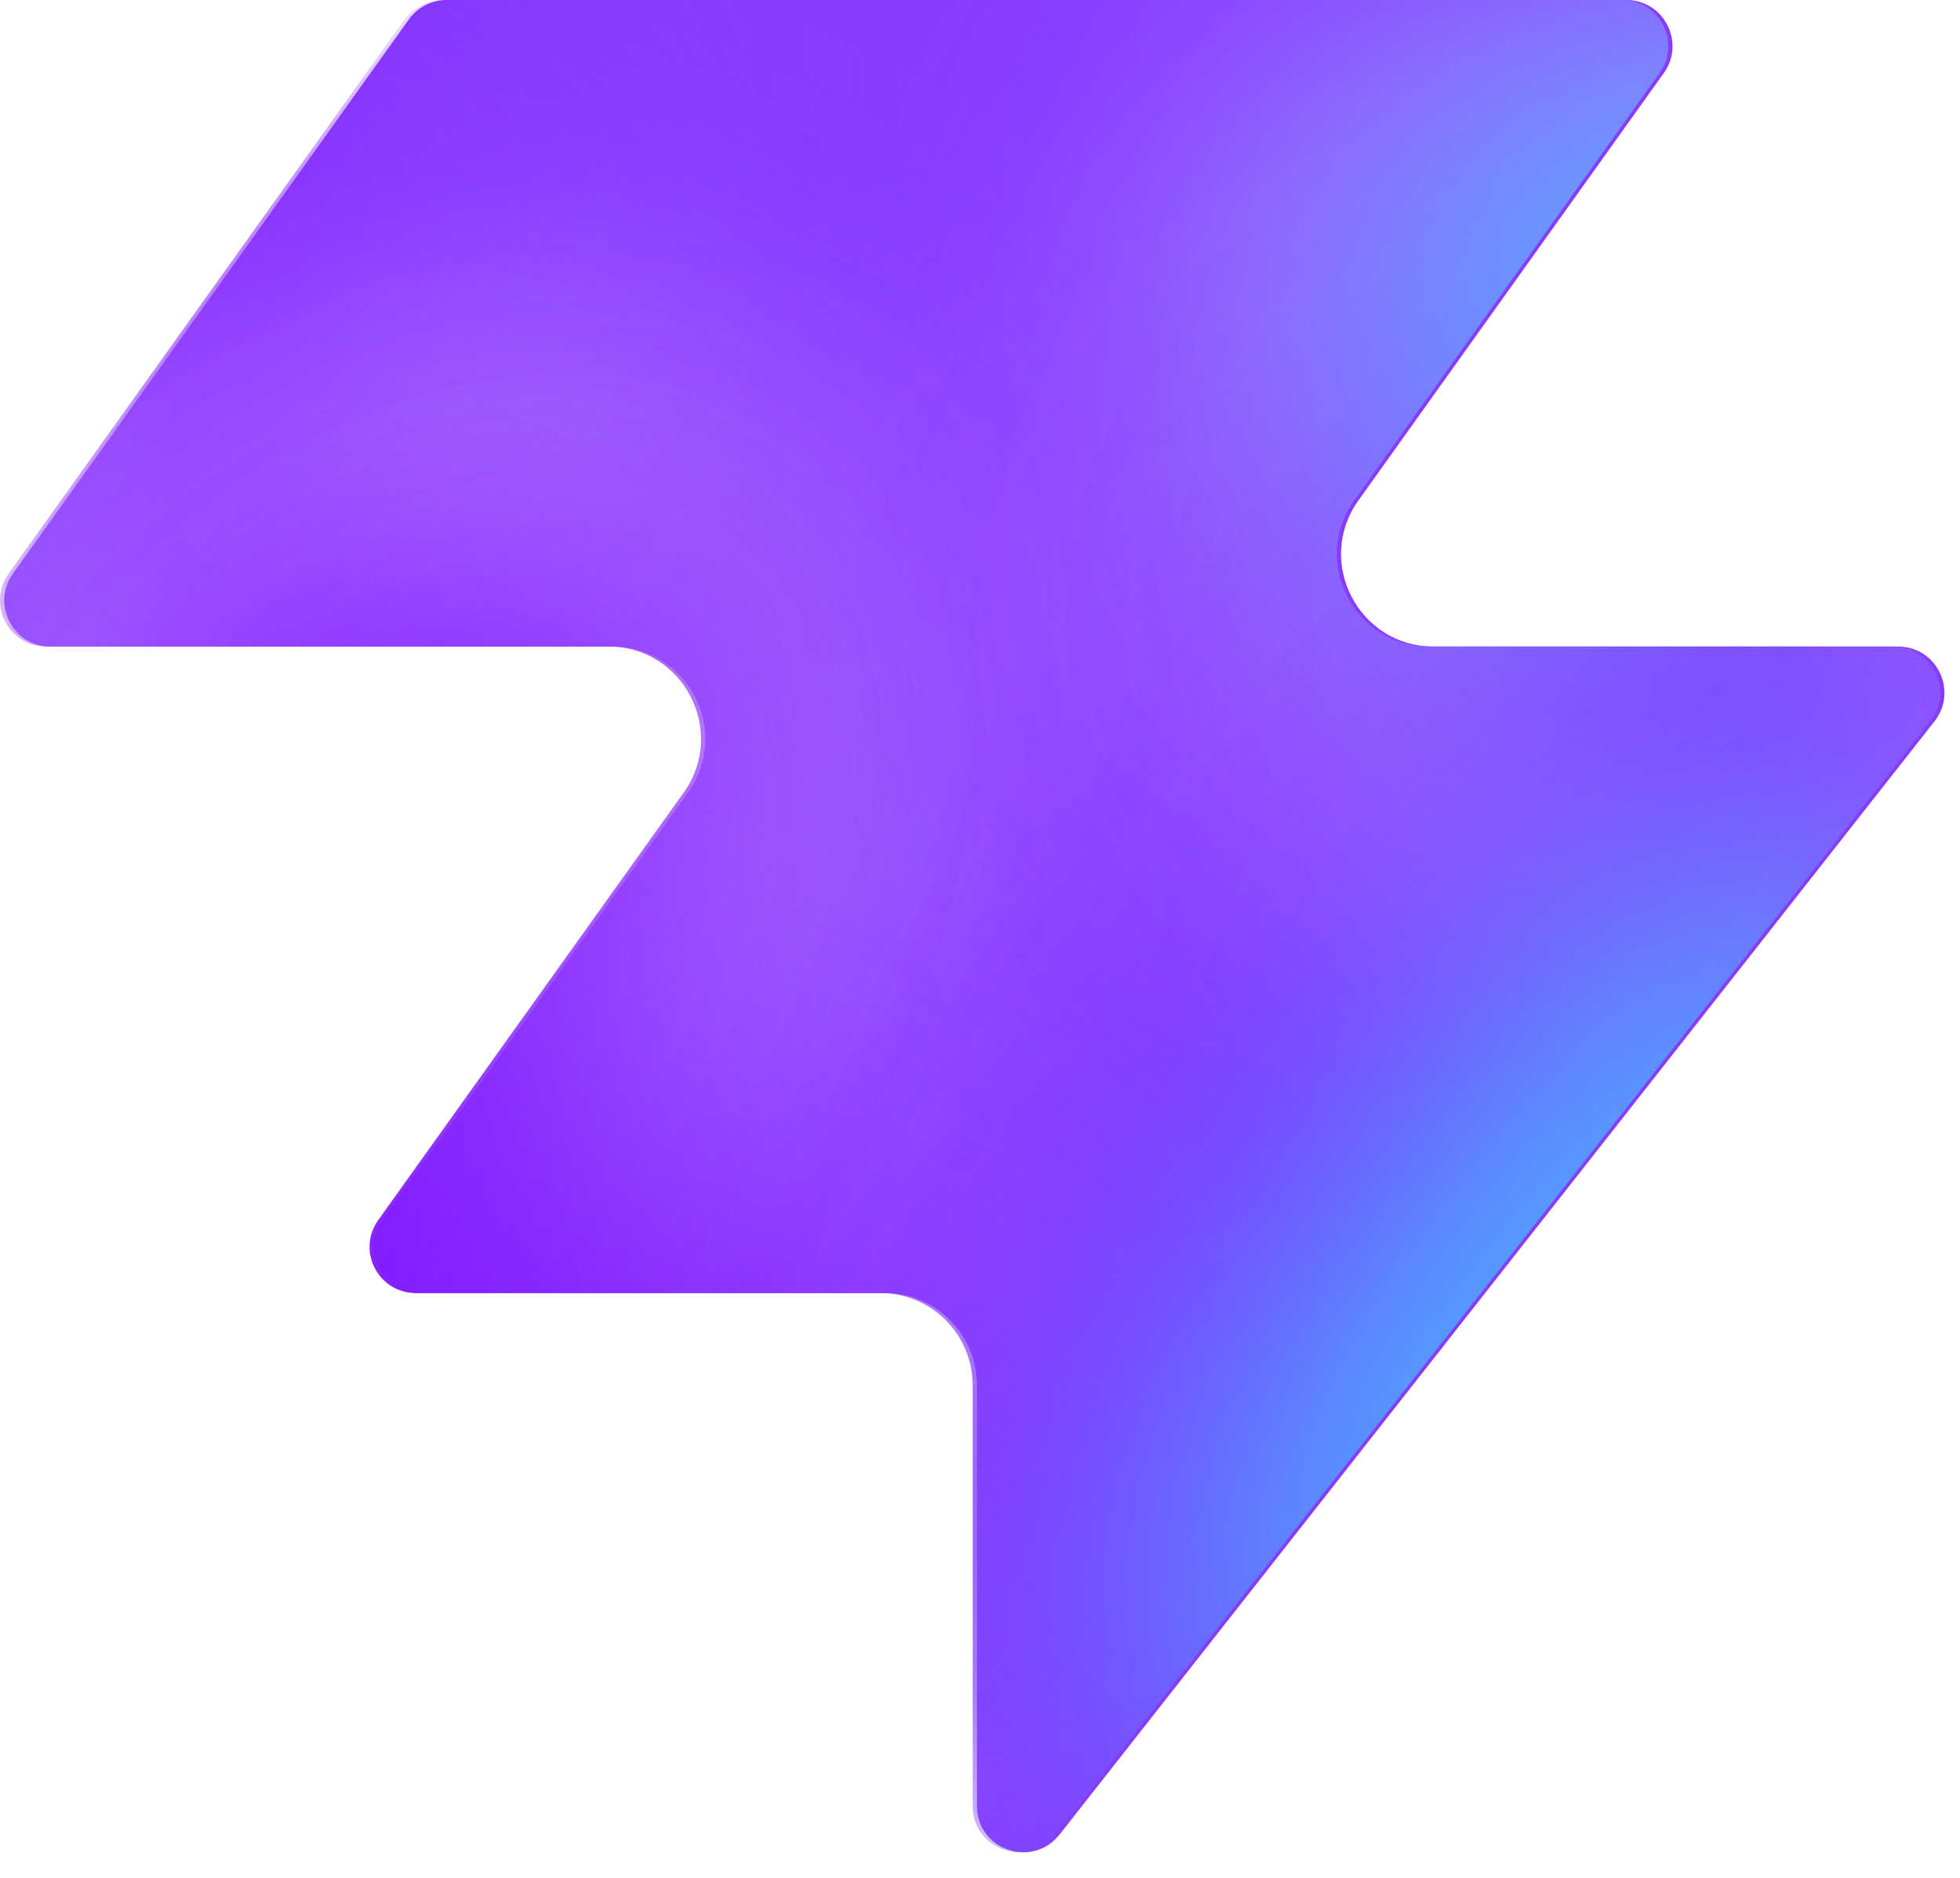
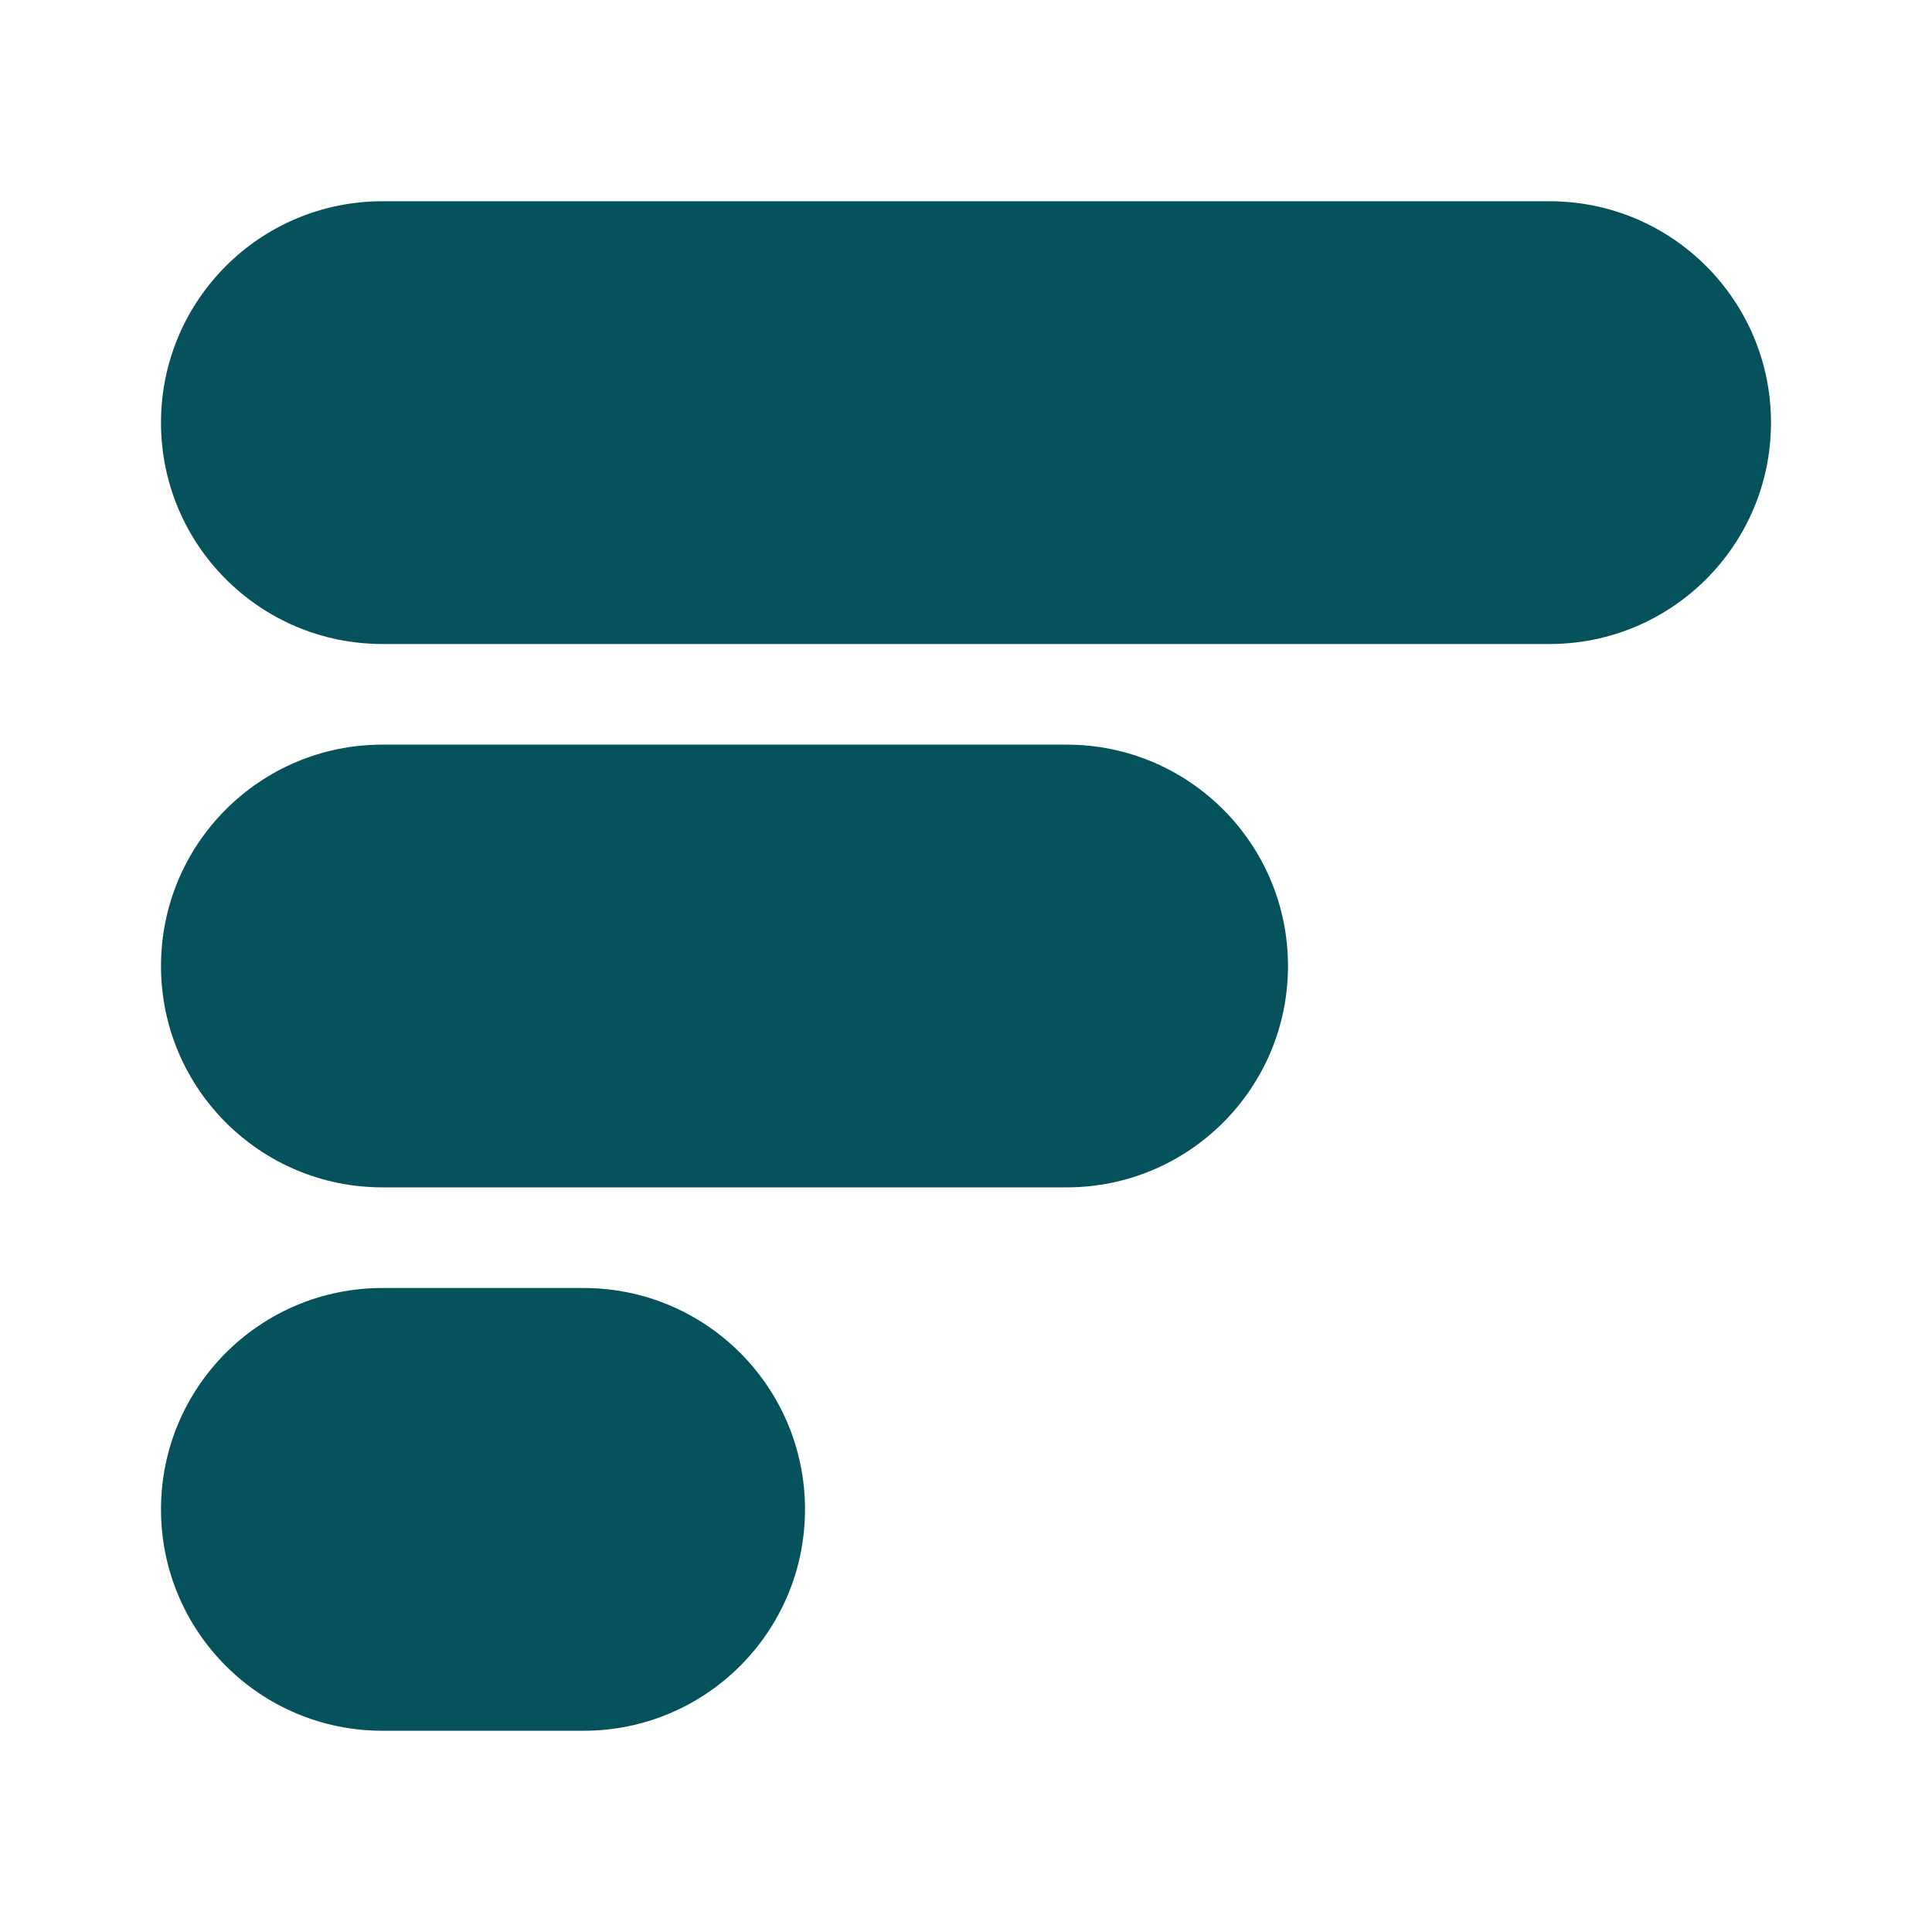
- <svg xmlns="http://www.w3.org/2000/svg" width="48" height="46" fill="none" viewBox="0 0 48 46">
-   <path fill="#863bff" d="M25.946 44.938c-.664.845-2.021.375-2.021-.698V33.937a2.26 2.26 0 0 0-2.262-2.262H10.287c-.92 0-1.456-1.04-.92-1.788l7.48-10.471c1.07-1.497 0-3.578-1.842-3.578H1.237c-.92 0-1.456-1.04-.92-1.788L10.013.474c.214-.297.556-.474.92-.474h28.894c.92 0 1.456 1.04.92 1.788l-7.48 10.471c-1.07 1.498 0 3.579 1.842 3.579h11.377c.943 0 1.473 1.088.89 1.83L25.947 44.94z" style="fill:#863bff;fill:color(display-p3 .525 .23 1);fill-opacity:1" />
-   <mask id="a" width="48" height="46" x="0" y="0" maskUnits="userSpaceOnUse" style="mask-type:alpha">
-     <path fill="#000" d="M25.842 44.938c-.664.844-2.021.375-2.021-.698V33.937a2.26 2.26 0 0 0-2.262-2.262H10.183c-.92 0-1.456-1.04-.92-1.788l7.48-10.471c1.07-1.498 0-3.579-1.842-3.579H1.133c-.92 0-1.456-1.04-.92-1.787L9.91.473c.214-.297.556-.474.92-.474h28.894c.92 0 1.456 1.04.92 1.788l-7.48 10.471c-1.07 1.498 0 3.578 1.842 3.578h11.377c.943 0 1.473 1.088.89 1.832L25.843 44.94z" style="fill:#000;fill-opacity:1" />
-   </mask>
-   <g mask="url(#a)">
-     <g filter="url(#b)">
-       <ellipse cx="5.508" cy="14.704" fill="#ede6ff" rx="5.508" ry="14.704" style="fill:#ede6ff;fill:color(display-p3 .927 .903 1);fill-opacity:1" transform="matrix(.00324 1 1 -.00324 -4.47 31.516)" />
-     </g>
-     <g filter="url(#c)">
-       <ellipse cx="10.399" cy="29.851" fill="#ede6ff" rx="10.399" ry="29.851" style="fill:#ede6ff;fill:color(display-p3 .927 .903 1);fill-opacity:1" transform="matrix(.00324 1 1 -.00324 -39.328 7.883)" />
-     </g>
-     <g filter="url(#d)">
-       <ellipse cx="5.508" cy="30.487" fill="#7e14ff" rx="5.508" ry="30.487" style="fill:#7e14ff;fill:color(display-p3 .492 .077 1);fill-opacity:1" transform="rotate(89.814 -25.913 -14.639)scale(1 -1)" />
-     </g>
-     <g filter="url(#e)">
-       <ellipse cx="5.508" cy="30.599" fill="#7e14ff" rx="5.508" ry="30.599" style="fill:#7e14ff;fill:color(display-p3 .492 .077 1);fill-opacity:1" transform="rotate(89.814 -32.644 -3.334)scale(1 -1)" />
-     </g>
-     <g filter="url(#f)">
-       <ellipse cx="5.508" cy="30.599" fill="#7e14ff" rx="5.508" ry="30.599" style="fill:#7e14ff;fill:color(display-p3 .492 .077 1);fill-opacity:1" transform="matrix(.00324 1 1 -.00324 -34.34 30.47)" />
-     </g>
-     <g filter="url(#g)">
-       <ellipse cx="14.072" cy="22.078" fill="#ede6ff" rx="14.072" ry="22.078" style="fill:#ede6ff;fill:color(display-p3 .927 .903 1);fill-opacity:1" transform="rotate(93.35 24.506 48.493)scale(-1 1)" />
-     </g>
-     <g filter="url(#h)">
-       <ellipse cx="3.47" cy="21.501" fill="#7e14ff" rx="3.47" ry="21.501" style="fill:#7e14ff;fill:color(display-p3 .492 .077 1);fill-opacity:1" transform="rotate(89.009 28.708 47.59)scale(-1 1)" />
-     </g>
-     <g filter="url(#i)">
-       <ellipse cx="3.47" cy="21.501" fill="#7e14ff" rx="3.47" ry="21.501" style="fill:#7e14ff;fill:color(display-p3 .492 .077 1);fill-opacity:1" transform="rotate(89.009 28.708 47.59)scale(-1 1)" />
-     </g>
-     <g filter="url(#j)">
-       <ellipse cx=".387" cy="8.972" fill="#7e14ff" rx="4.407" ry="29.108" style="fill:#7e14ff;fill:color(display-p3 .492 .077 1);fill-opacity:1" transform="rotate(39.51 .387 8.972)" />
-     </g>
-     <g filter="url(#k)">
-       <ellipse cx="47.523" cy="-6.092" fill="#7e14ff" rx="4.407" ry="29.108" style="fill:#7e14ff;fill:color(display-p3 .492 .077 1);fill-opacity:1" transform="rotate(37.892 47.523 -6.092)" />
-     </g>
-     <g filter="url(#l)">
-       <ellipse cx="41.412" cy="6.333" fill="#47bfff" rx="5.971" ry="9.665" style="fill:#47bfff;fill:color(display-p3 .28 .748 1);fill-opacity:1" transform="rotate(37.892 41.412 6.333)" />
-     </g>
-     <g filter="url(#m)">
-       <ellipse cx="-1.879" cy="38.332" fill="#7e14ff" rx="4.407" ry="29.108" style="fill:#7e14ff;fill:color(display-p3 .492 .077 1);fill-opacity:1" transform="rotate(37.892 -1.88 38.332)" />
-     </g>
-     <g filter="url(#n)">
-       <ellipse cx="-1.879" cy="38.332" fill="#7e14ff" rx="4.407" ry="29.108" style="fill:#7e14ff;fill:color(display-p3 .492 .077 1);fill-opacity:1" transform="rotate(37.892 -1.88 38.332)" />
-     </g>
-     <g filter="url(#o)">
-       <ellipse cx="35.651" cy="29.907" fill="#7e14ff" rx="4.407" ry="29.108" style="fill:#7e14ff;fill:color(display-p3 .492 .077 1);fill-opacity:1" transform="rotate(37.892 35.651 29.907)" />
-     </g>
-     <g filter="url(#p)">
-       <ellipse cx="38.418" cy="32.4" fill="#47bfff" rx="5.971" ry="15.297" style="fill:#47bfff;fill:color(display-p3 .28 .748 1);fill-opacity:1" transform="rotate(37.892 38.418 32.4)" />
-     </g>
-   </g>
-   <defs>
-     <filter id="b" width="60.045" height="41.654" x="-19.77" y="16.149" color-interpolation-filters="sRGB" filterUnits="userSpaceOnUse">
-       <feFlood flood-opacity="0" result="BackgroundImageFix" />
-       <feBlend in="SourceGraphic" in2="BackgroundImageFix" result="shape" />
-       <feGaussianBlur result="effect1_foregroundBlur_2002_17158" stdDeviation="7.659" />
-     </filter>
-     <filter id="c" width="90.34" height="51.437" x="-54.613" y="-7.533" color-interpolation-filters="sRGB" filterUnits="userSpaceOnUse">
-       <feFlood flood-opacity="0" result="BackgroundImageFix" />
-       <feBlend in="SourceGraphic" in2="BackgroundImageFix" result="shape" />
-       <feGaussianBlur result="effect1_foregroundBlur_2002_17158" stdDeviation="7.659" />
-     </filter>
-     <filter id="d" width="79.355" height="29.4" x="-49.64" y="2.03" color-interpolation-filters="sRGB" filterUnits="userSpaceOnUse">
-       <feFlood flood-opacity="0" result="BackgroundImageFix" />
-       <feBlend in="SourceGraphic" in2="BackgroundImageFix" result="shape" />
-       <feGaussianBlur result="effect1_foregroundBlur_2002_17158" stdDeviation="4.596" />
-     </filter>
-     <filter id="e" width="79.579" height="29.4" x="-45.045" y="20.029" color-interpolation-filters="sRGB" filterUnits="userSpaceOnUse">
-       <feFlood flood-opacity="0" result="BackgroundImageFix" />
-       <feBlend in="SourceGraphic" in2="BackgroundImageFix" result="shape" />
-       <feGaussianBlur result="effect1_foregroundBlur_2002_17158" stdDeviation="4.596" />
-     </filter>
-     <filter id="f" width="79.579" height="29.4" x="-43.513" y="21.178" color-interpolation-filters="sRGB" filterUnits="userSpaceOnUse">
-       <feFlood flood-opacity="0" result="BackgroundImageFix" />
-       <feBlend in="SourceGraphic" in2="BackgroundImageFix" result="shape" />
-       <feGaussianBlur result="effect1_foregroundBlur_2002_17158" stdDeviation="4.596" />
-     </filter>
-     <filter id="g" width="74.749" height="58.852" x="15.756" y="-17.901" color-interpolation-filters="sRGB" filterUnits="userSpaceOnUse">
-       <feFlood flood-opacity="0" result="BackgroundImageFix" />
-       <feBlend in="SourceGraphic" in2="BackgroundImageFix" result="shape" />
-       <feGaussianBlur result="effect1_foregroundBlur_2002_17158" stdDeviation="7.659" />
-     </filter>
-     <filter id="h" width="61.377" height="25.362" x="23.548" y="2.284" color-interpolation-filters="sRGB" filterUnits="userSpaceOnUse">
-       <feFlood flood-opacity="0" result="BackgroundImageFix" />
-       <feBlend in="SourceGraphic" in2="BackgroundImageFix" result="shape" />
-       <feGaussianBlur result="effect1_foregroundBlur_2002_17158" stdDeviation="4.596" />
-     </filter>
-     <filter id="i" width="61.377" height="25.362" x="23.548" y="2.284" color-interpolation-filters="sRGB" filterUnits="userSpaceOnUse">
-       <feFlood flood-opacity="0" result="BackgroundImageFix" />
-       <feBlend in="SourceGraphic" in2="BackgroundImageFix" result="shape" />
-       <feGaussianBlur result="effect1_foregroundBlur_2002_17158" stdDeviation="4.596" />
-     </filter>
-     <filter id="j" width="56.045" height="63.649" x="-27.636" y="-22.853" color-interpolation-filters="sRGB" filterUnits="userSpaceOnUse">
-       <feFlood flood-opacity="0" result="BackgroundImageFix" />
-       <feBlend in="SourceGraphic" in2="BackgroundImageFix" result="shape" />
-       <feGaussianBlur result="effect1_foregroundBlur_2002_17158" stdDeviation="4.596" />
-     </filter>
-     <filter id="k" width="54.814" height="64.646" x="20.116" y="-38.415" color-interpolation-filters="sRGB" filterUnits="userSpaceOnUse">
-       <feFlood flood-opacity="0" result="BackgroundImageFix" />
-       <feBlend in="SourceGraphic" in2="BackgroundImageFix" result="shape" />
-       <feGaussianBlur result="effect1_foregroundBlur_2002_17158" stdDeviation="4.596" />
-     </filter>
-     <filter id="l" width="33.541" height="35.313" x="24.641" y="-11.323" color-interpolation-filters="sRGB" filterUnits="userSpaceOnUse">
-       <feFlood flood-opacity="0" result="BackgroundImageFix" />
-       <feBlend in="SourceGraphic" in2="BackgroundImageFix" result="shape" />
-       <feGaussianBlur result="effect1_foregroundBlur_2002_17158" stdDeviation="4.596" />
-     </filter>
-     <filter id="m" width="54.814" height="64.646" x="-29.286" y="6.009" color-interpolation-filters="sRGB" filterUnits="userSpaceOnUse">
-       <feFlood flood-opacity="0" result="BackgroundImageFix" />
-       <feBlend in="SourceGraphic" in2="BackgroundImageFix" result="shape" />
-       <feGaussianBlur result="effect1_foregroundBlur_2002_17158" stdDeviation="4.596" />
-     </filter>
-     <filter id="n" width="54.814" height="64.646" x="-29.286" y="6.009" color-interpolation-filters="sRGB" filterUnits="userSpaceOnUse">
-       <feFlood flood-opacity="0" result="BackgroundImageFix" />
-       <feBlend in="SourceGraphic" in2="BackgroundImageFix" result="shape" />
-       <feGaussianBlur result="effect1_foregroundBlur_2002_17158" stdDeviation="4.596" />
-     </filter>
-     <filter id="o" width="54.814" height="64.646" x="8.244" y="-2.416" color-interpolation-filters="sRGB" filterUnits="userSpaceOnUse">
-       <feFlood flood-opacity="0" result="BackgroundImageFix" />
-       <feBlend in="SourceGraphic" in2="BackgroundImageFix" result="shape" />
-       <feGaussianBlur result="effect1_foregroundBlur_2002_17158" stdDeviation="4.596" />
-     </filter>
-     <filter id="p" width="39.409" height="43.623" x="18.713" y="10.588" color-interpolation-filters="sRGB" filterUnits="userSpaceOnUse">
-       <feFlood flood-opacity="0" result="BackgroundImageFix" />
-       <feBlend in="SourceGraphic" in2="BackgroundImageFix" result="shape" />
-       <feGaussianBlur result="effect1_foregroundBlur_2002_17158" stdDeviation="4.596" />
-     </filter>
-   </defs>
+ <svg xmlns="http://www.w3.org/2000/svg" viewBox="0 0 24 24" fill="#06525c">
+   <rect x="2" y="2.5" width="20" height="5.5" rx="2.75" />
+   <rect x="2" y="9.25" width="14" height="5.5" rx="2.75" />
+   <rect x="2" y="16" width="8" height="5.5" rx="2.75" />
</svg>
